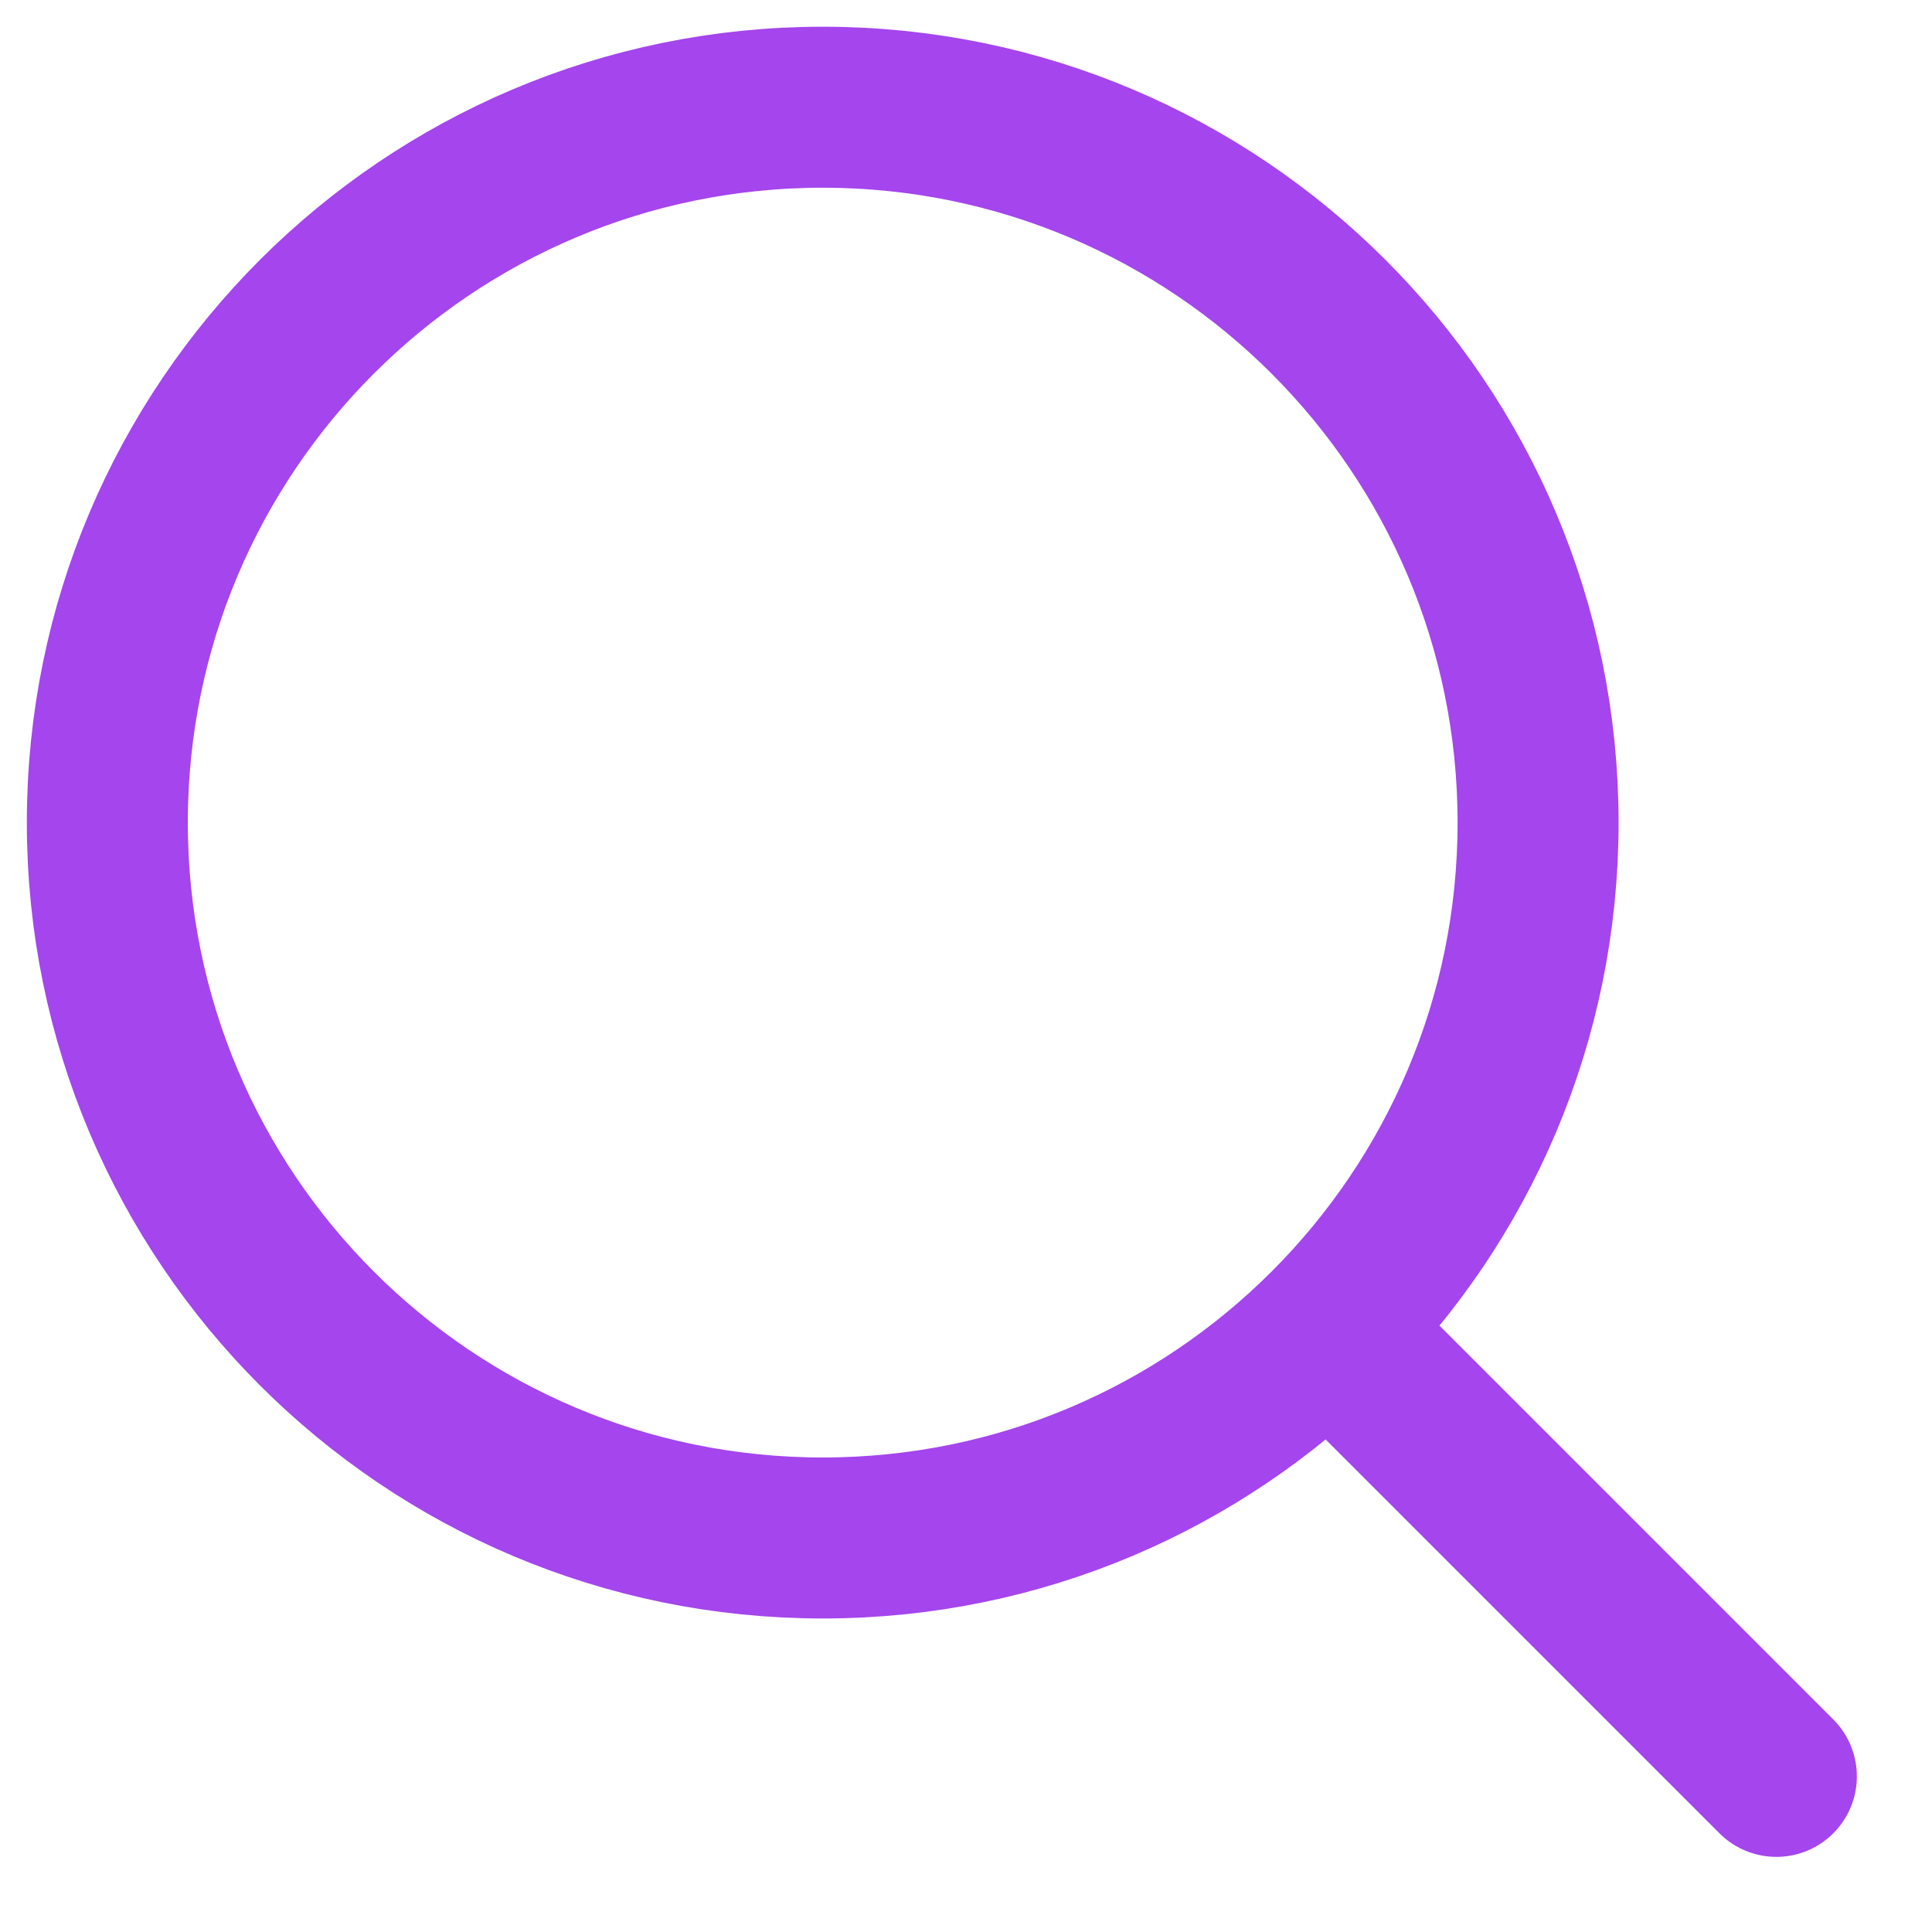
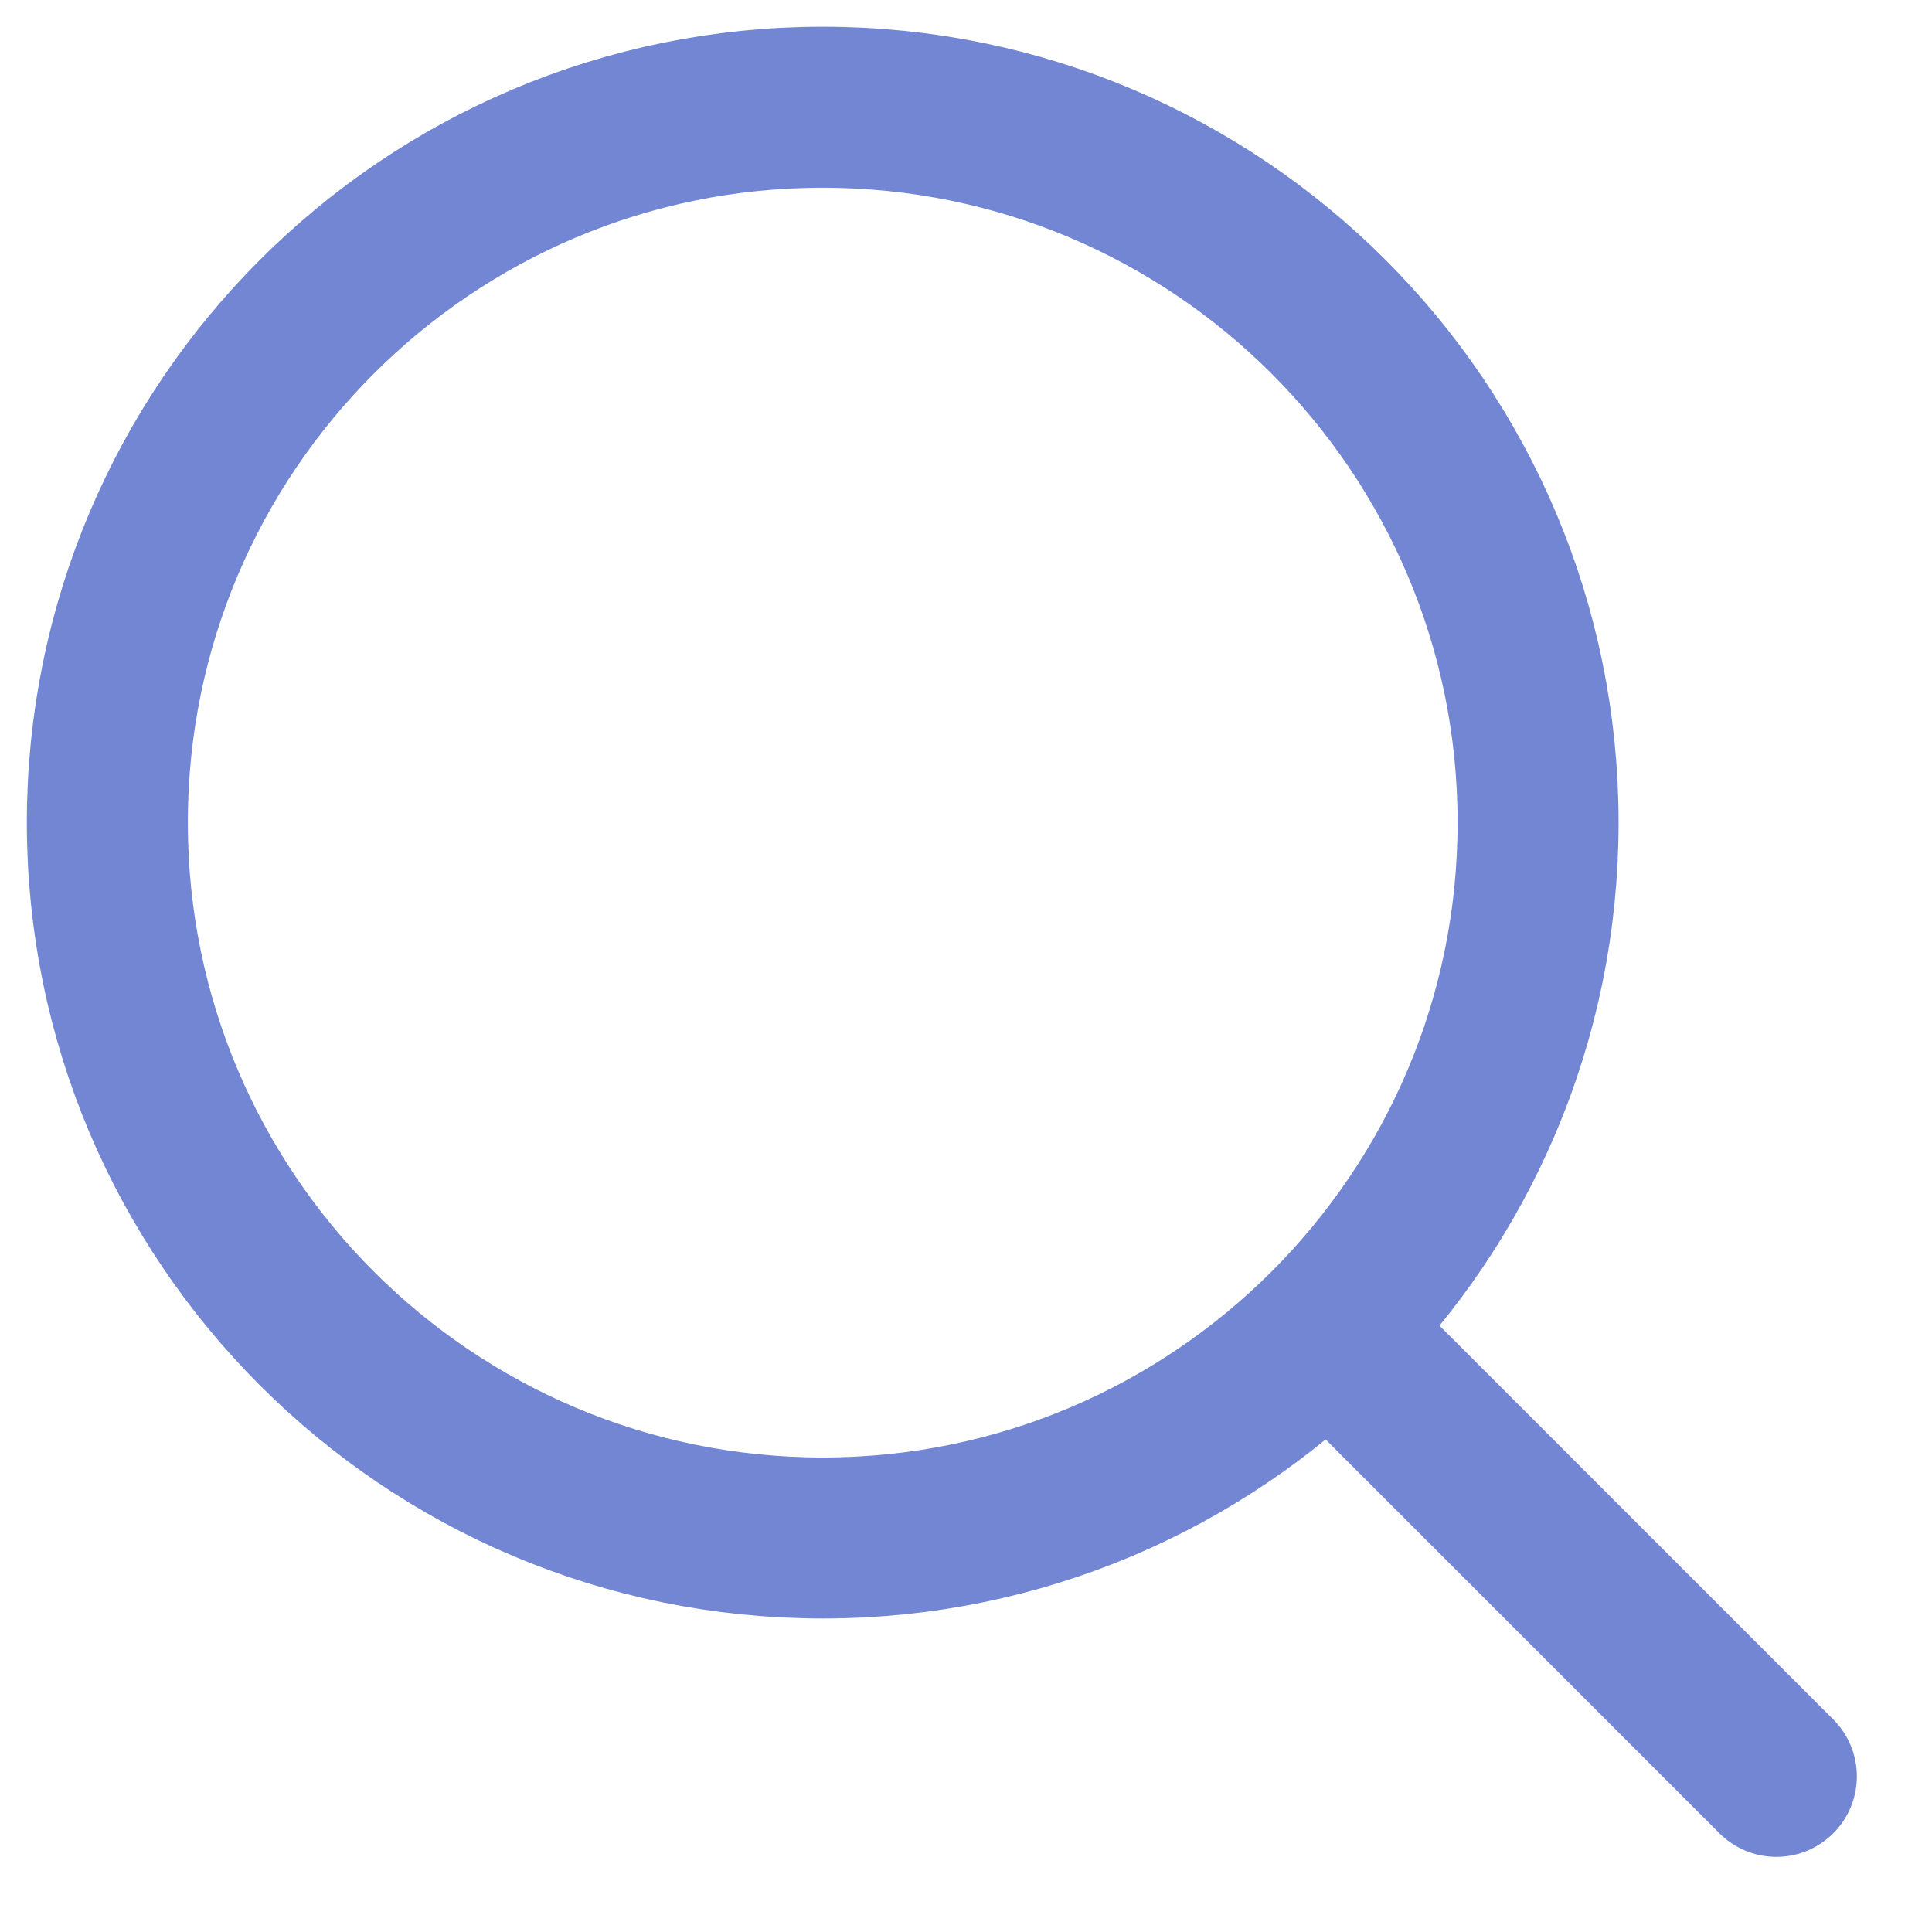
<svg xmlns="http://www.w3.org/2000/svg" width="18" height="18" viewBox="0 0 18 18">
-   <path fill="none" stroke="#A445ED" stroke-linecap="round" stroke-linejoin="round" stroke-width="1.5" d="m12.663 12.663 3.887 3.887M1 7.664a6.665 6.665 0 1 0 13.33 0 6.665 6.665 0 0 0-13.33 0Z" />
+   <path fill="none" stroke="#7286d3" stroke-linecap="round" stroke-linejoin="round" stroke-width="1.5" d="m12.663 12.663 3.887 3.887M1 7.664a6.665 6.665 0 1 0 13.33 0 6.665 6.665 0 0 0-13.33 0Z" />
</svg>
